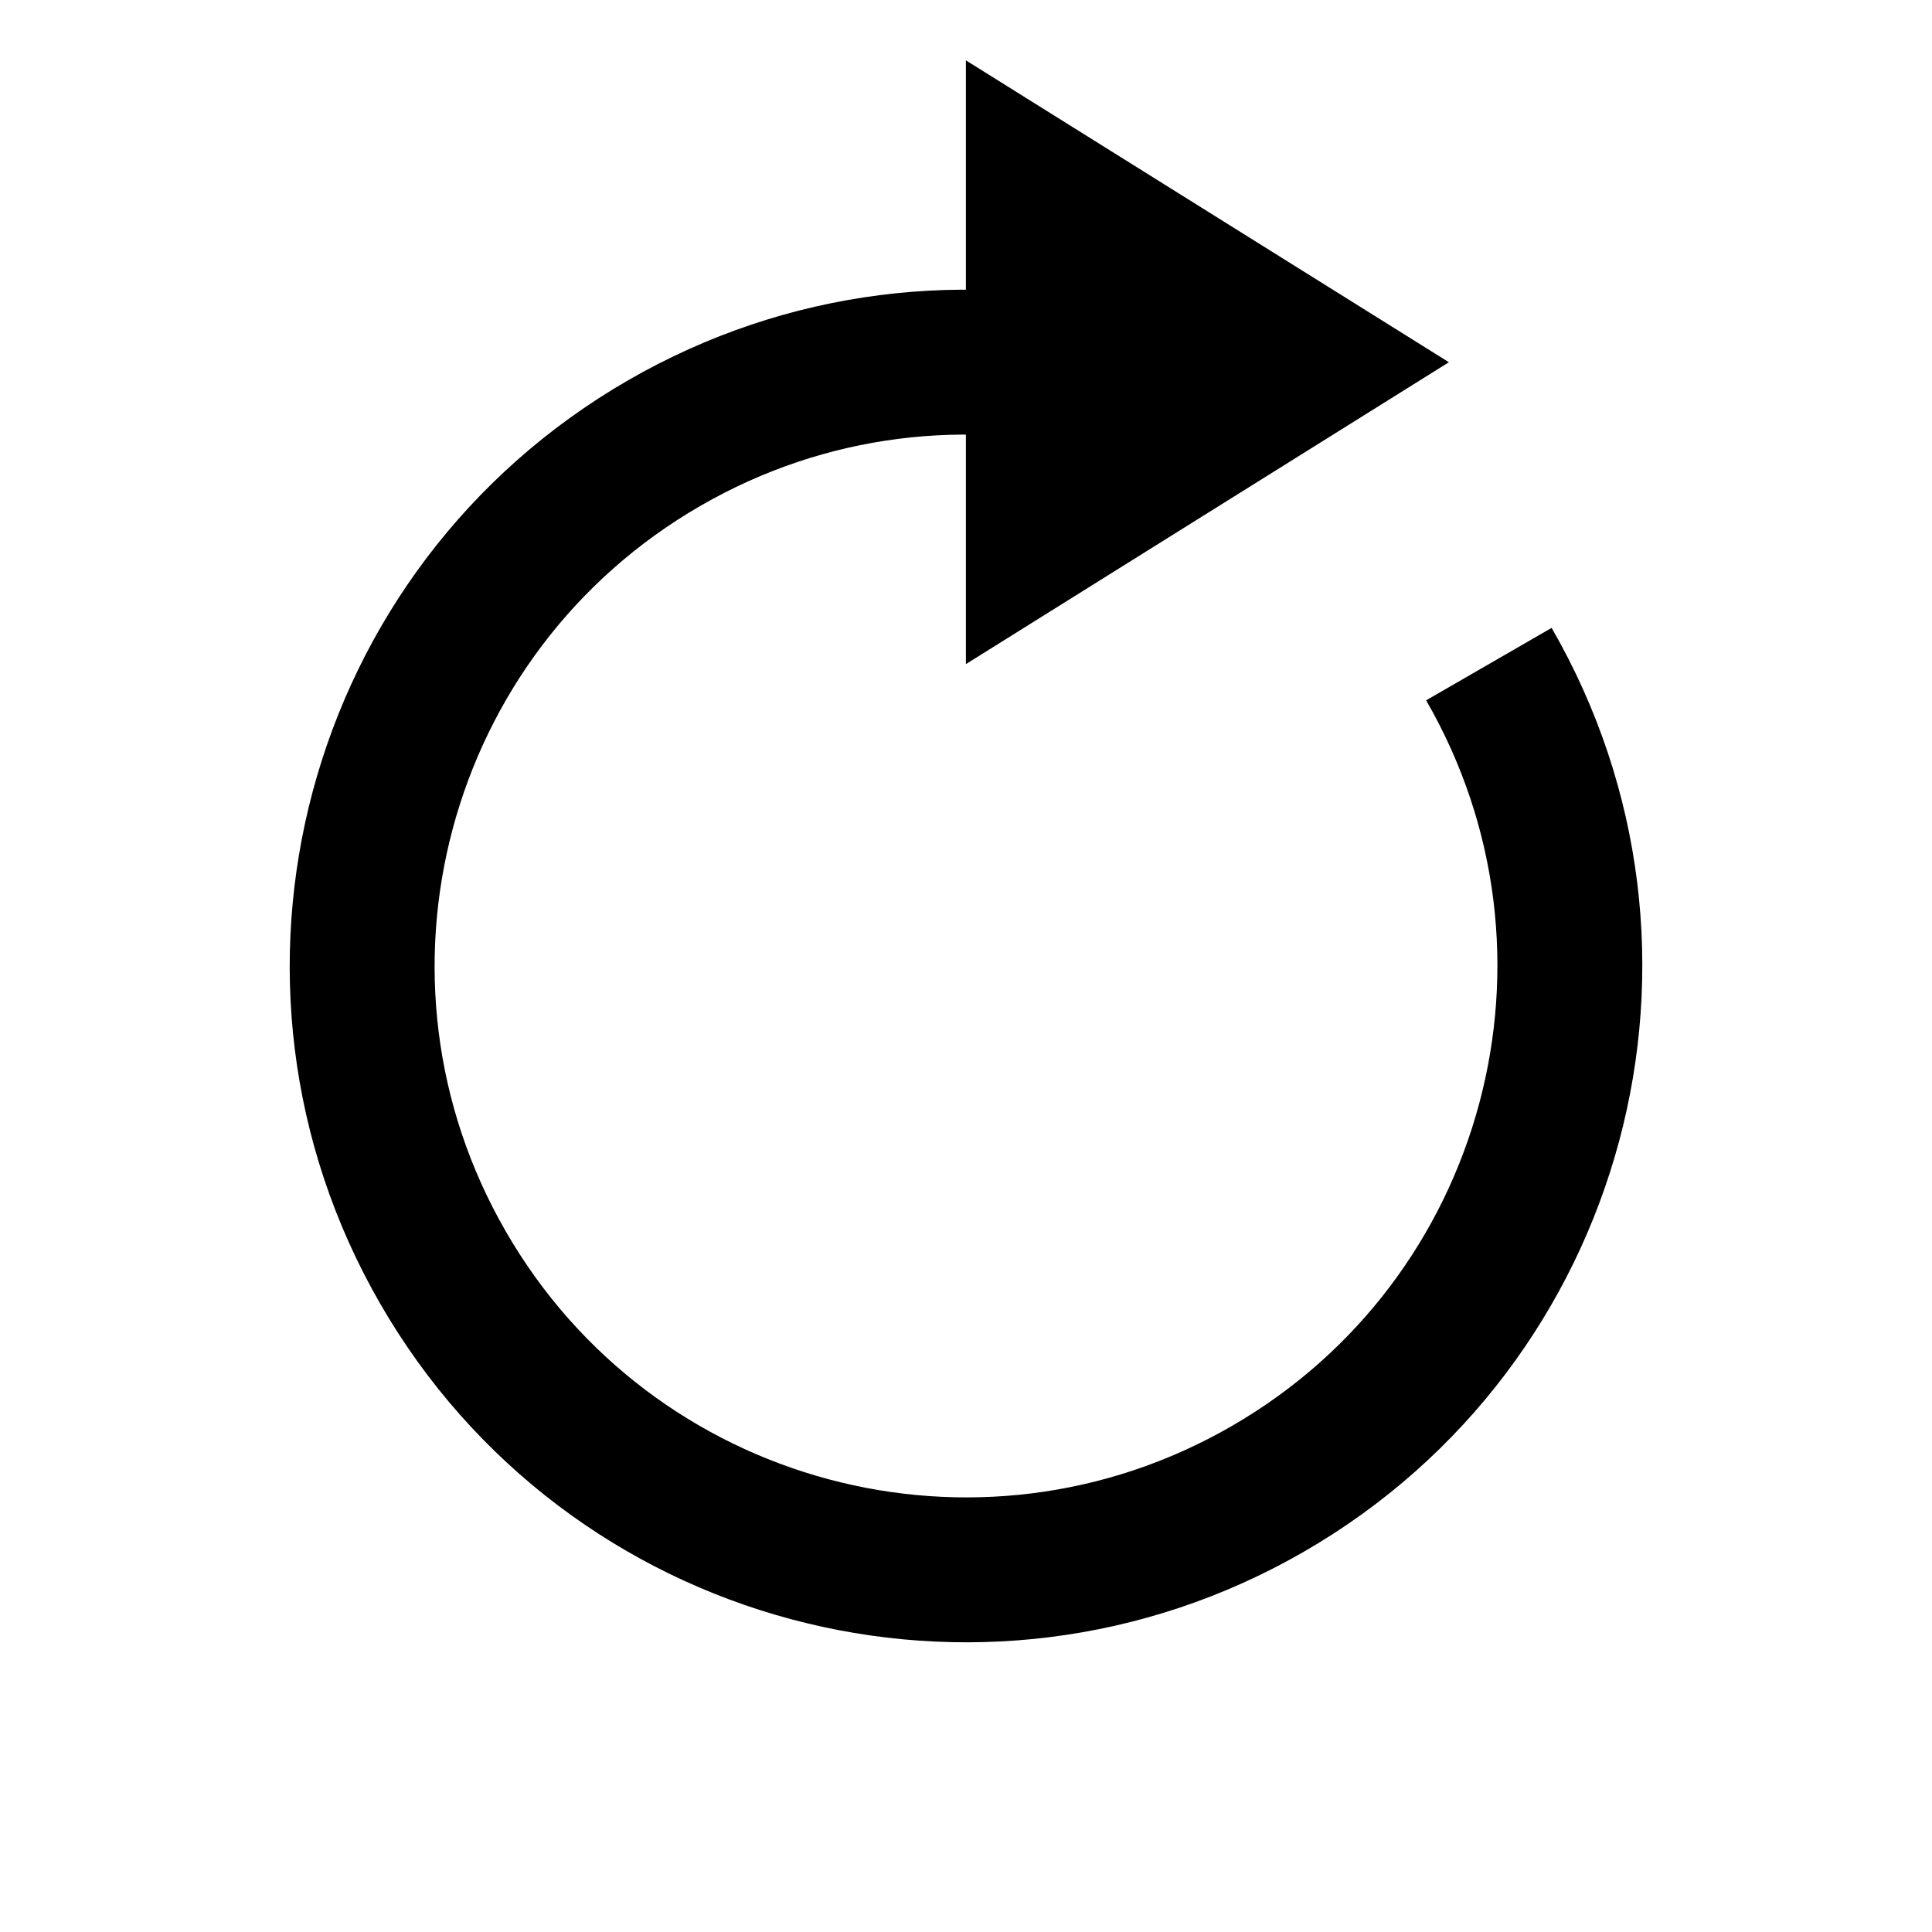
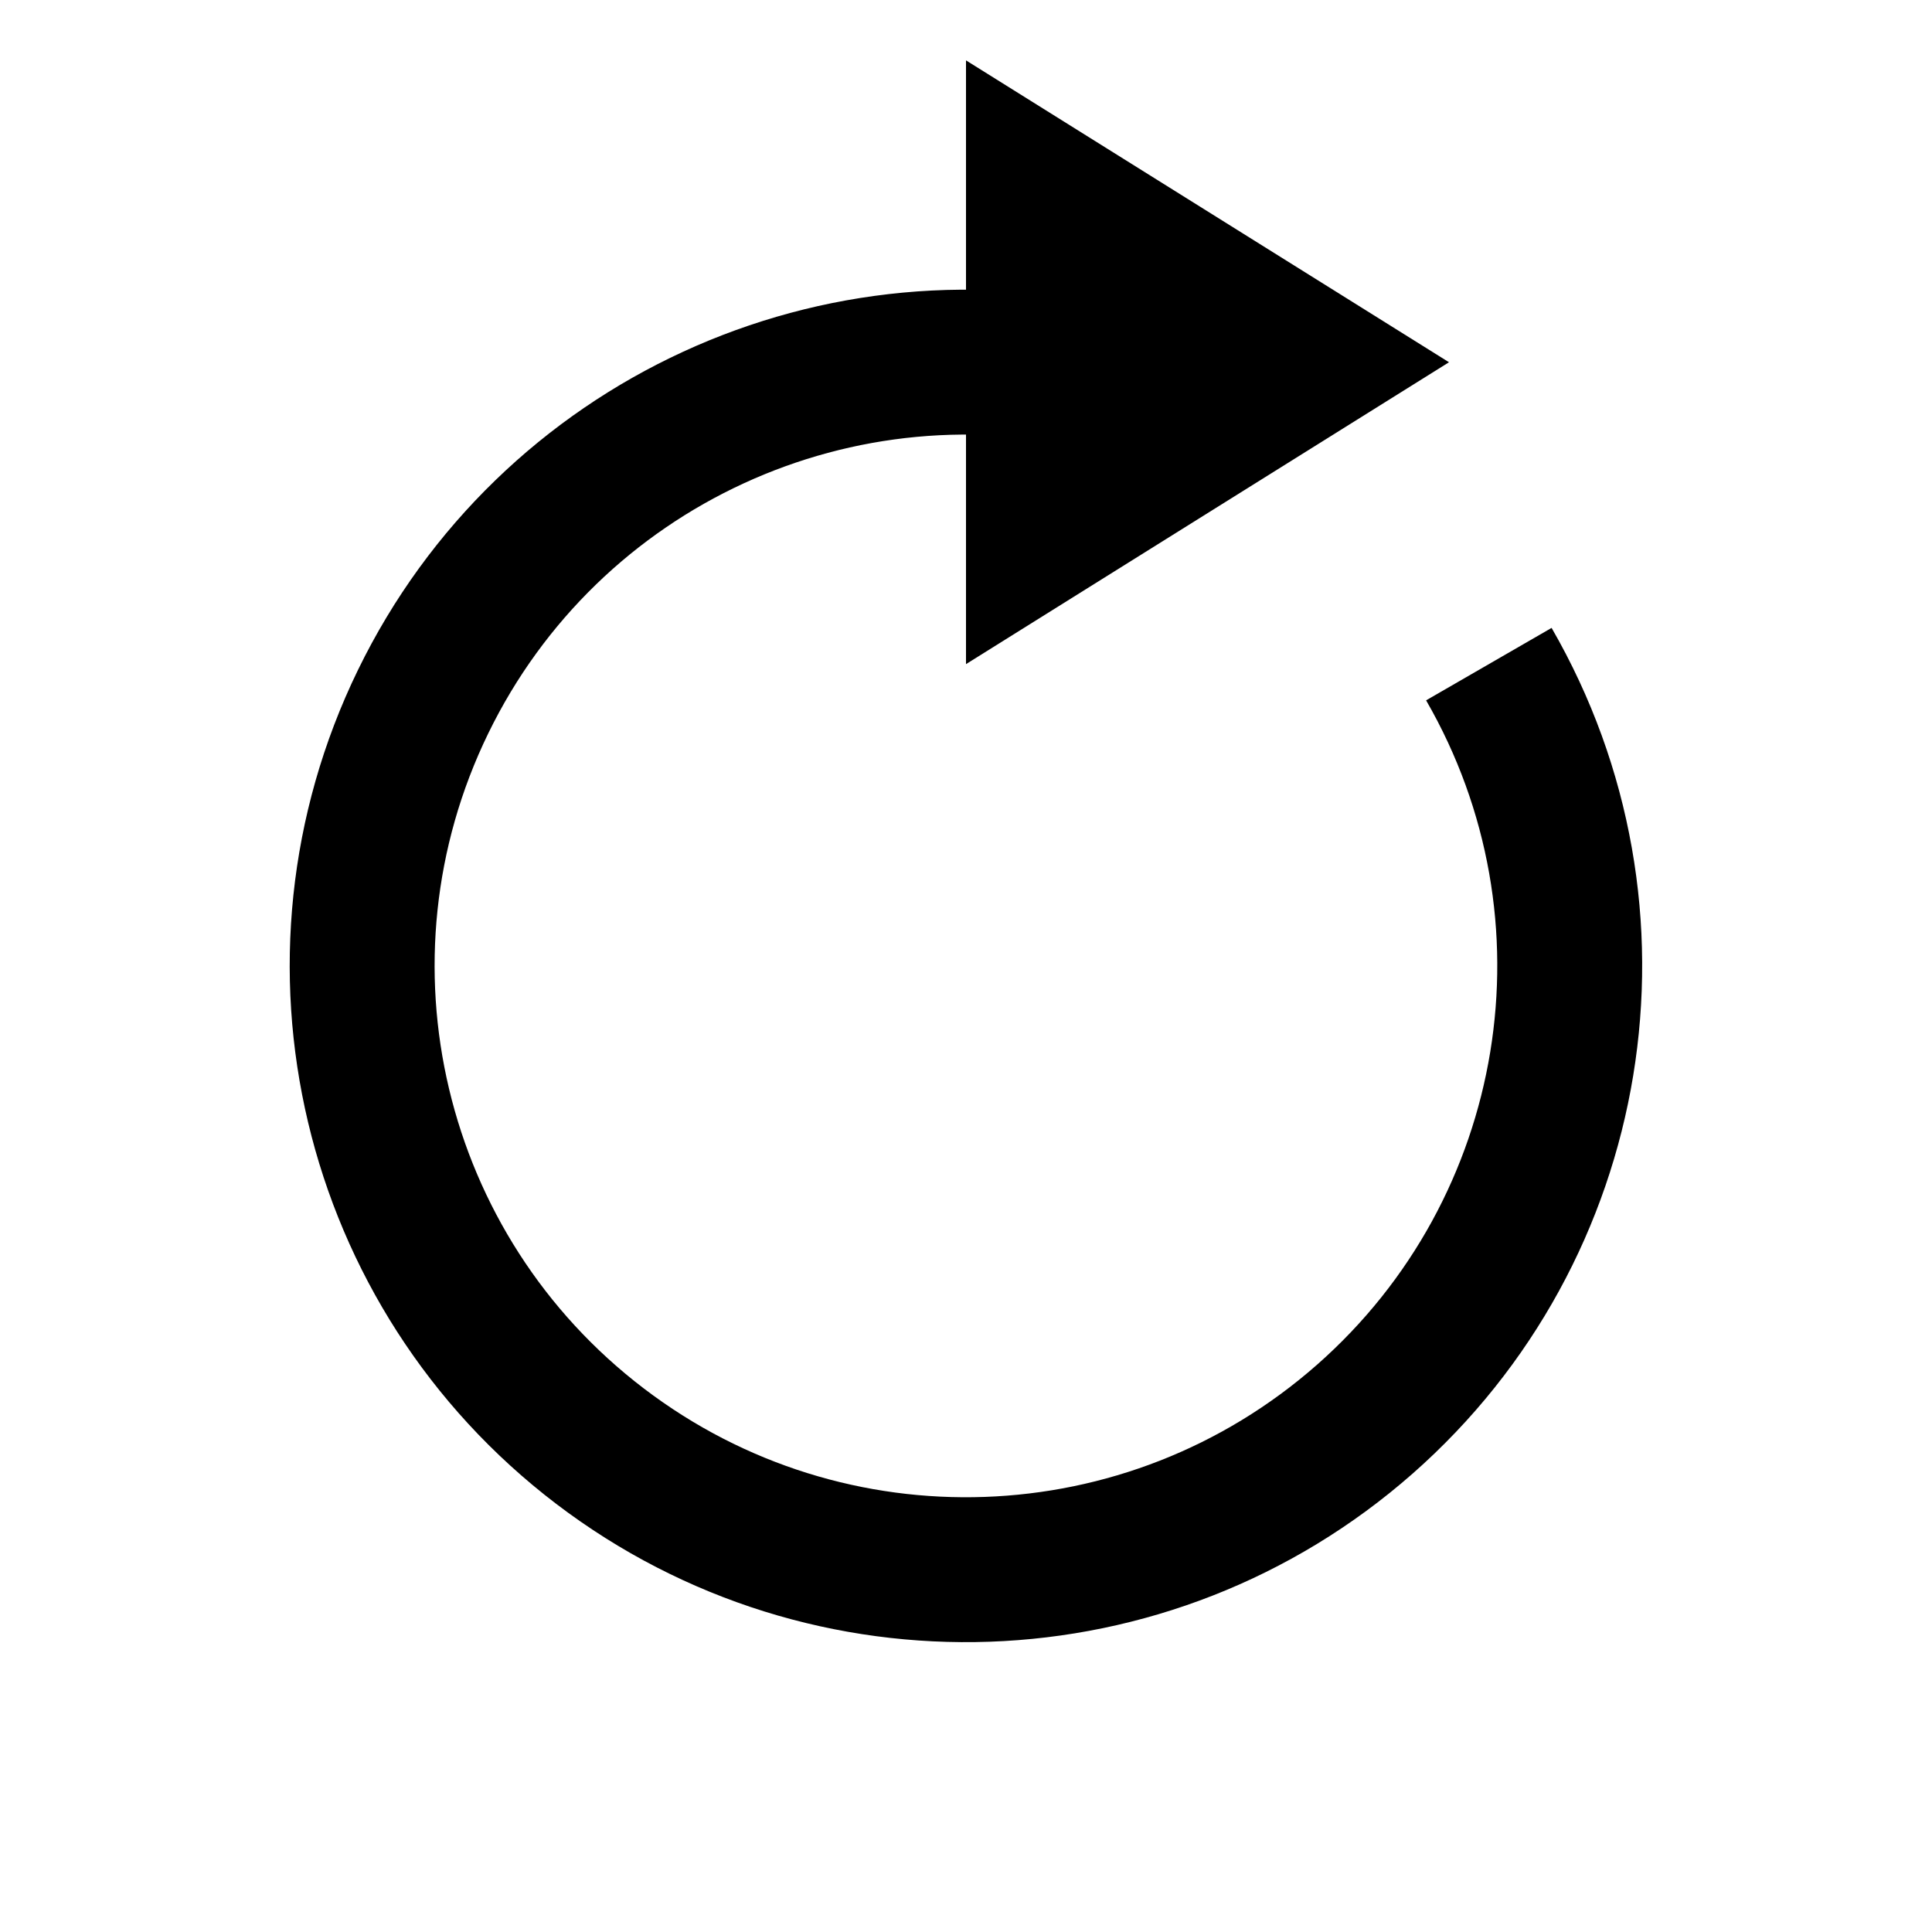
- <svg xmlns="http://www.w3.org/2000/svg" width="16px" height="16px" viewBox="0 0 16 16" version="1.1">
-   <g id="Symbols" stroke="none" stroke-width="1" fill="none" fill-rule="evenodd">
-     <g id="icon/S/refresh/black/thin">
-       <g id="Group-2" transform="translate(0, -1)">
-         <g id="Group">
-           <rect id="Rectangle" x="0" y="1" width="16" height="16" />
-           <g transform="translate(2.999165, 0.971865)" id="Path">
-             <path d="M9.331,5.528 C10.712,7.92 9.892,10.978 7.501,12.358 C5.109,13.739 2.051,12.92 0.671,10.528 C-0.71,8.137 0.109,5.079 2.501,3.698 C3.685,3.014 5.033,2.87 6.259,3.189 L6.942,3.434" stroke="#000000" stroke-width="1.2" />
-             <polygon fill="#000000" points="5 0.528 9 3.028 5 5.528" />
-           </g>
-         </g>
-       </g>
-     </g>
+ <svg xmlns="http://www.w3.org/2000/svg" width="16" height="16">
+   <g fill="none" fill-rule="evenodd">
+     <path d="M0 0h16v16H0z" />
+     <path d="M12.33 5.5a5 5 0 1 1-3.07-2.339l.682.245" stroke="#000" stroke-width="1.2" />
+     <path fill="#000" d="M8 .5L12 3 8 5.5z" />
  </g>
</svg>
